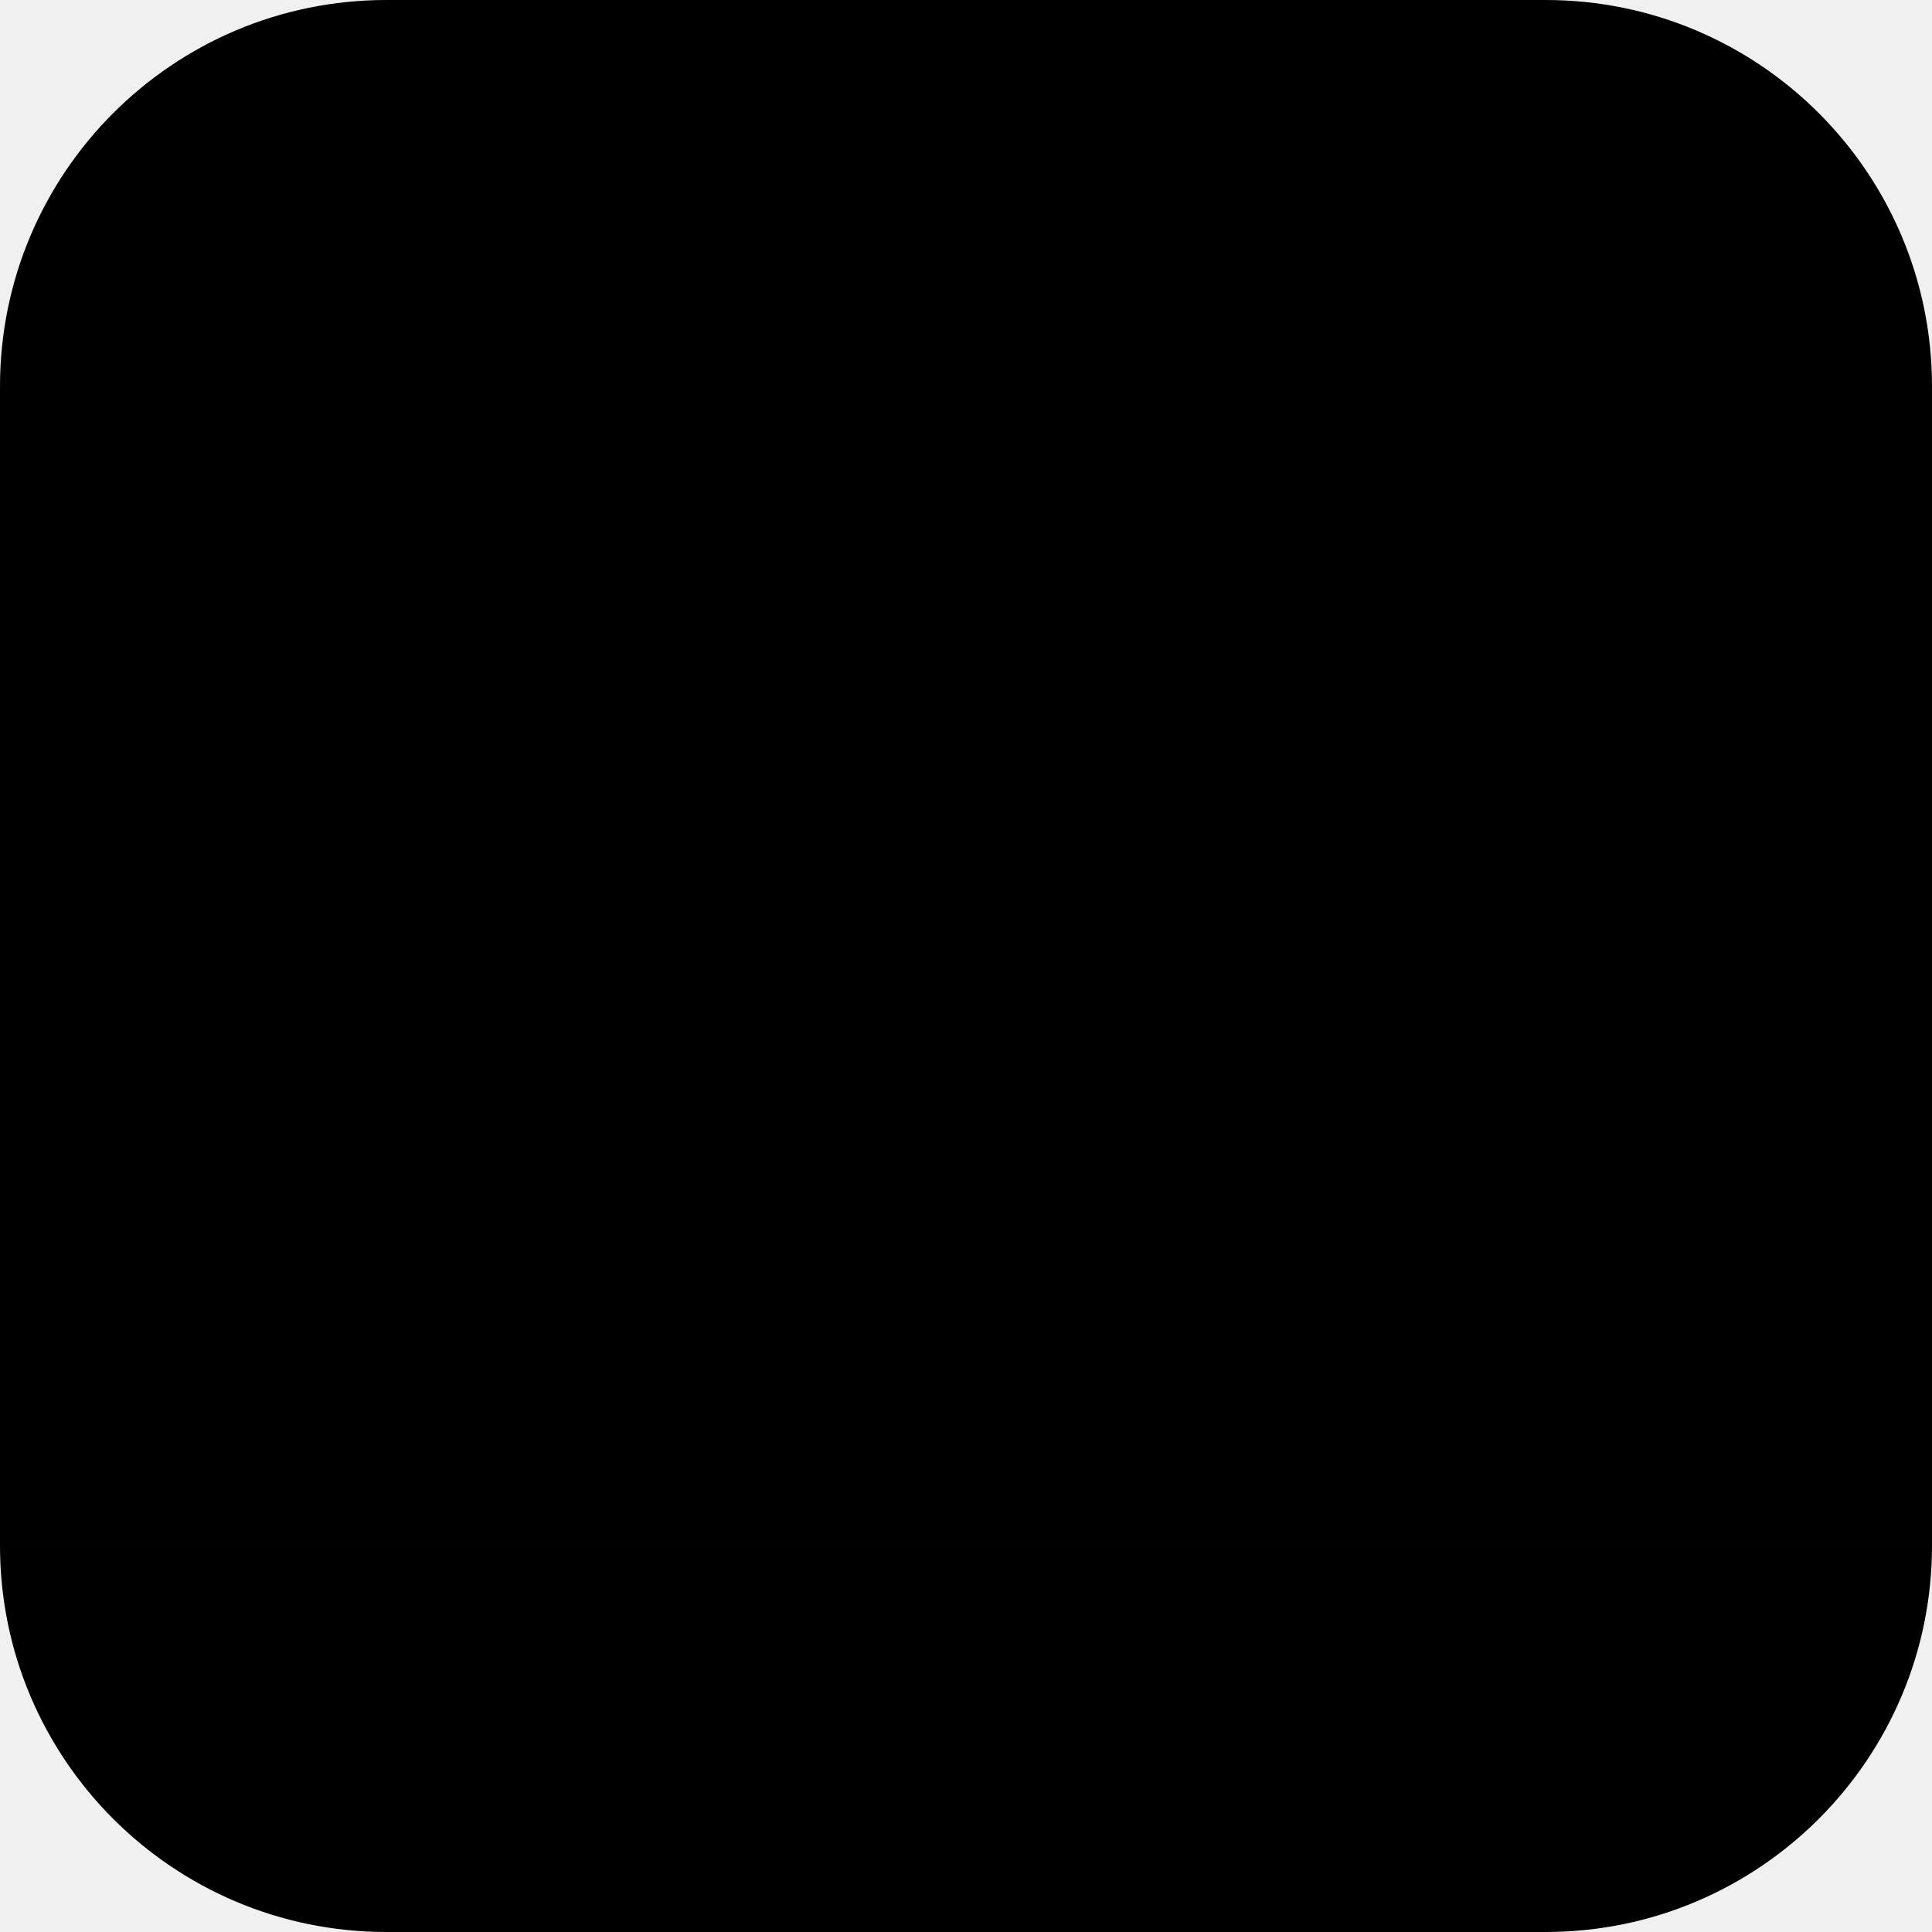
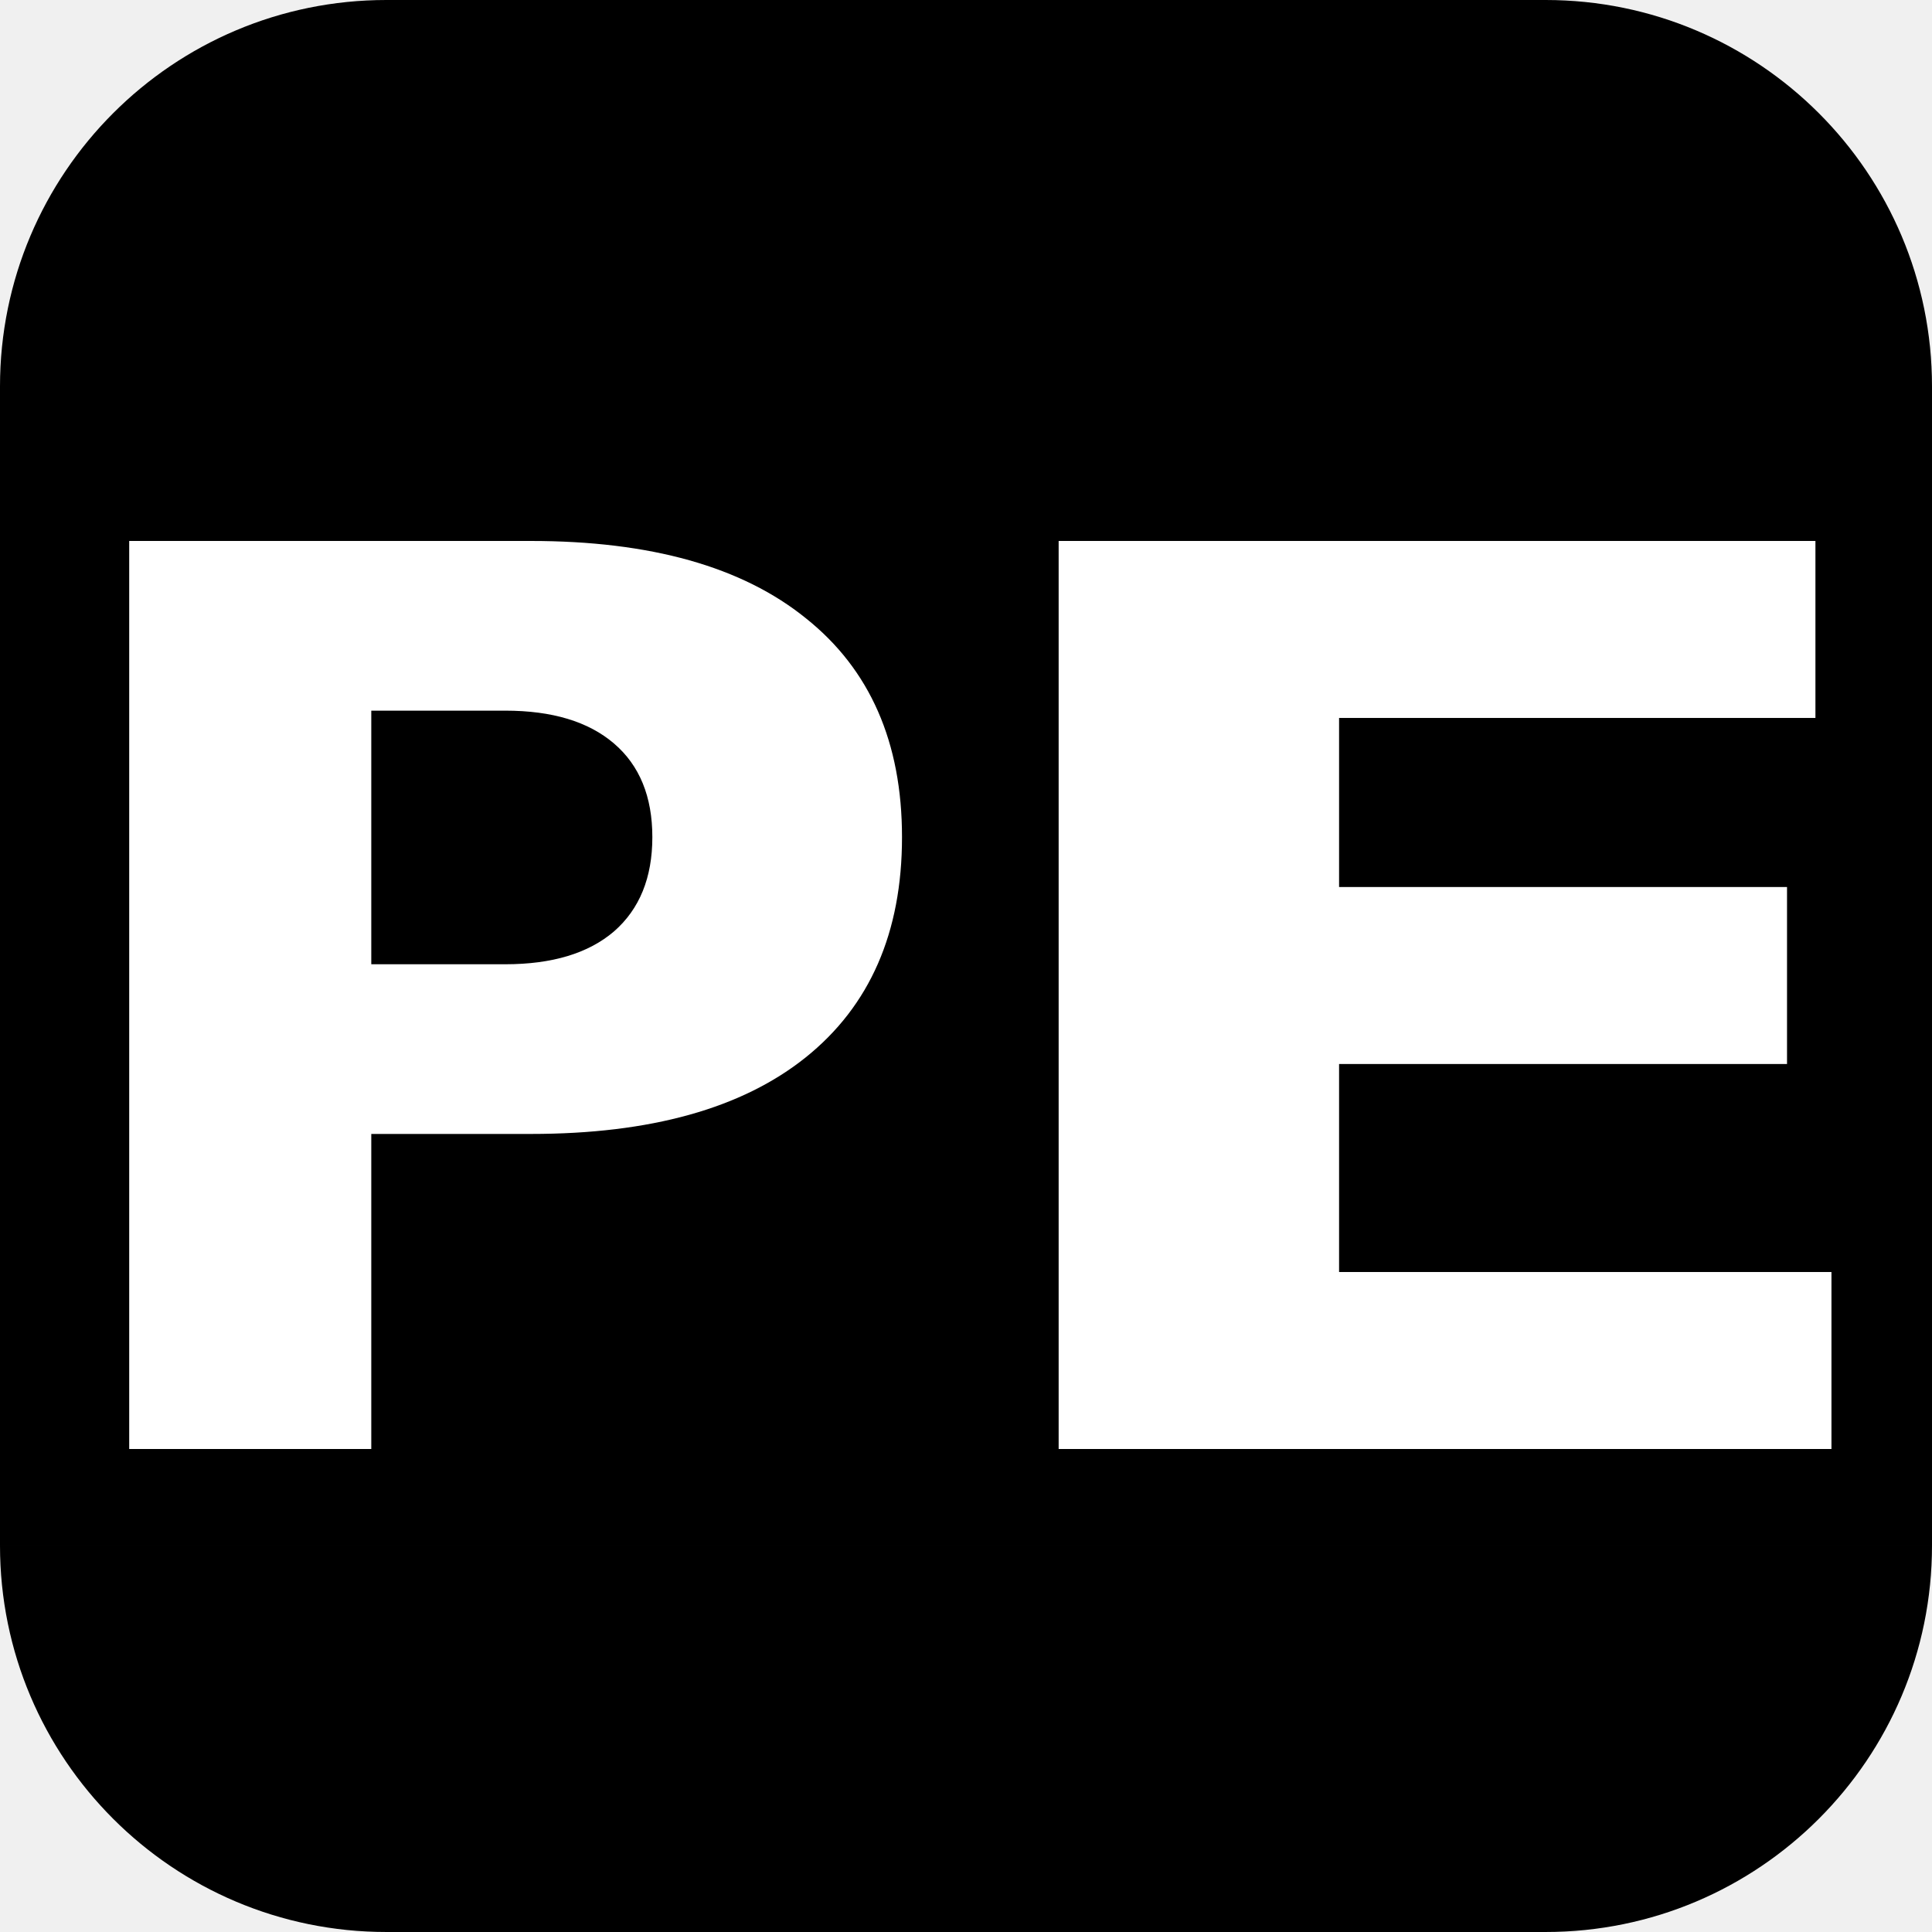
<svg xmlns="http://www.w3.org/2000/svg" width="500" height="500" viewBox="0 0 132.292 132.292" version="1.1" id="svg1" xml:space="preserve">
  <defs id="defs1" />
  <rect id="rect3" class="s4" width="132.292" height="79.375" x="-5.0862627e-06" y="26.458" style="fill-opacity:1; stroke:none; stroke-width:2.182; stroke-dasharray:none" />
-   <path id="text2-9" class="s2" aria-label="E" style="font-weight:bold; font-size:93.337px; line-height:0; font-family:'Noto Sans Lao'; -inkscape-font-specification:'Noto Sans Lao Bold'; stroke-width:64.145" d="M 72.49,37.042 H 124.31 V 49.161 H 91.692 v 11.577 h 30.673 v 12.119 H 91.692 v 14.243 H 125.407 V 99.219 H 72.49 Z" />
-   <path id="text2" class="s2" aria-label="P" style="font-weight:bold; font-size:86.723px; line-height:0; font-family:'Noto Sans Lao'; -inkscape-font-specification:'Noto Sans Lao Bold'; stroke-width:59.6" d="M 8.847,37.042 H 36.36 q 12.271,0 18.816,5.289 6.588,5.247 6.588,14.992 0,9.787 -6.588,15.076 -6.545,5.247 -18.816,5.247 H 25.423 V 99.219 H 8.847 Z M 25.423,48.661 v 17.366 h 9.171 q 4.822,0 7.449,-2.249 2.626,-2.291 2.626,-6.455 0,-4.165 -2.626,-6.413 -2.626,-2.249 -7.449,-2.249 z" />
+   <path id="text2-9" class="s2" aria-label="E" style="fill: white; font-weight:bold; font-size:93.337px; line-height:0; font-family:'Noto Sans Lao'; -inkscape-font-specification:'Noto Sans Lao Bold'; stroke-width:64.145" d="M 72.49,37.042 H 124.31 V 49.161 H 91.692 v 11.577 h 30.673 v 12.119 H 91.692 v 14.243 H 125.407 V 99.219 H 72.49 Z" />
+   <path id="text2" class="s2" aria-label="P" style="fill: white; font-weight:bold; font-size:86.723px; line-height:0; font-family:'Noto Sans Lao'; -inkscape-font-specification:'Noto Sans Lao Bold'; stroke-width:59.6" d="M 8.847,37.042 H 36.36 q 12.271,0 18.816,5.289 6.588,5.247 6.588,14.992 0,9.787 -6.588,15.076 -6.545,5.247 -18.816,5.247 H 25.423 V 99.219 H 8.847 Z M 25.423,48.661 v 17.366 h 9.171 q 4.822,0 7.449,-2.249 2.626,-2.291 2.626,-6.455 0,-4.165 -2.626,-6.413 -2.626,-2.249 -7.449,-2.249 z" />
  <path id="rect1-5" class="s0" style="fill-opacity:1; stroke:none; stroke-width:2.297; stroke-dasharray:none" width="132.292" height="26.458" x="-5.0862632e-06" y="-2.220446e-16" ry="0" d="M 26.458,0 H 105.834 A 26.458,26.458 45 0 1 132.292,26.458 H -5.0862632e-6 A 26.458,26.458 135 0 1 26.458,0 Z" transform="rotate(180,66.146,66.14583)" />
  <path id="rect1" class="s0" style="fill-opacity:1; stroke:none; stroke-width:2.297; stroke-dasharray:none" width="132.292" height="26.458" x="-5.0862632e-06" y="-2.220446e-16" ry="0" d="M 26.458,0 H 105.834 A 26.458,26.458 45 0 1 132.292,26.458 H -5.0862632e-6 A 26.458,26.458 135 0 1 26.458,0 Z" />
</svg>
